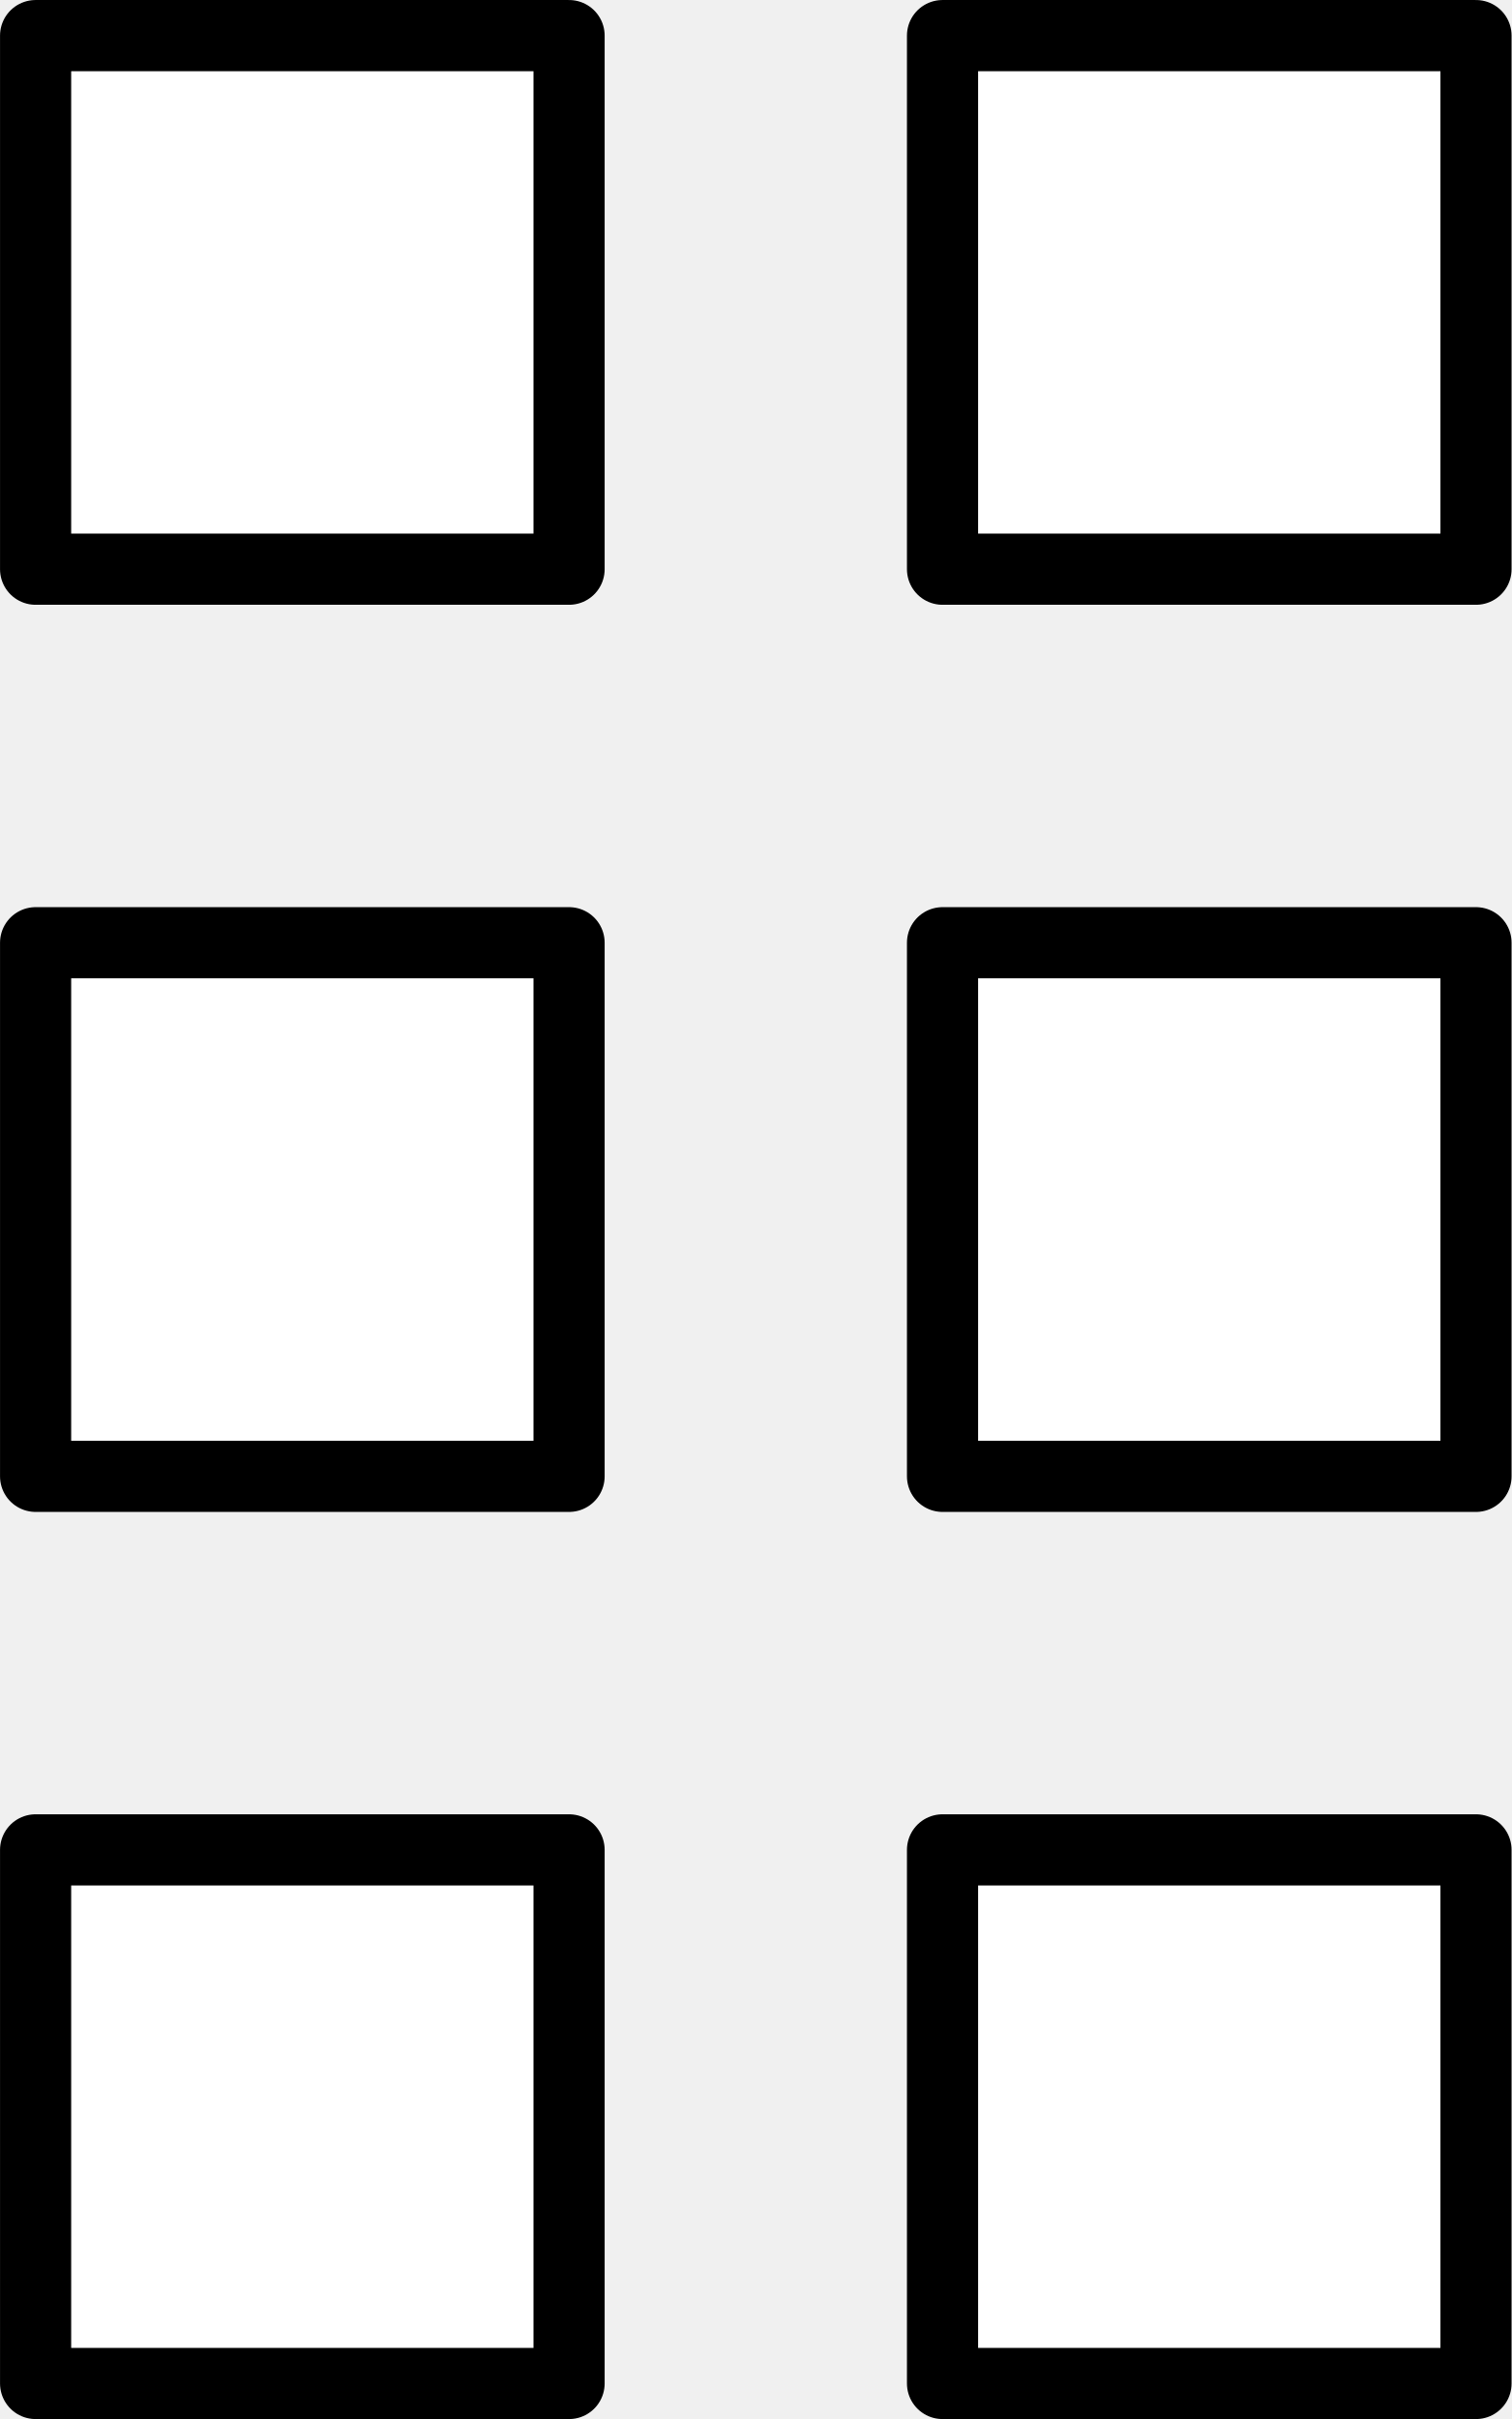
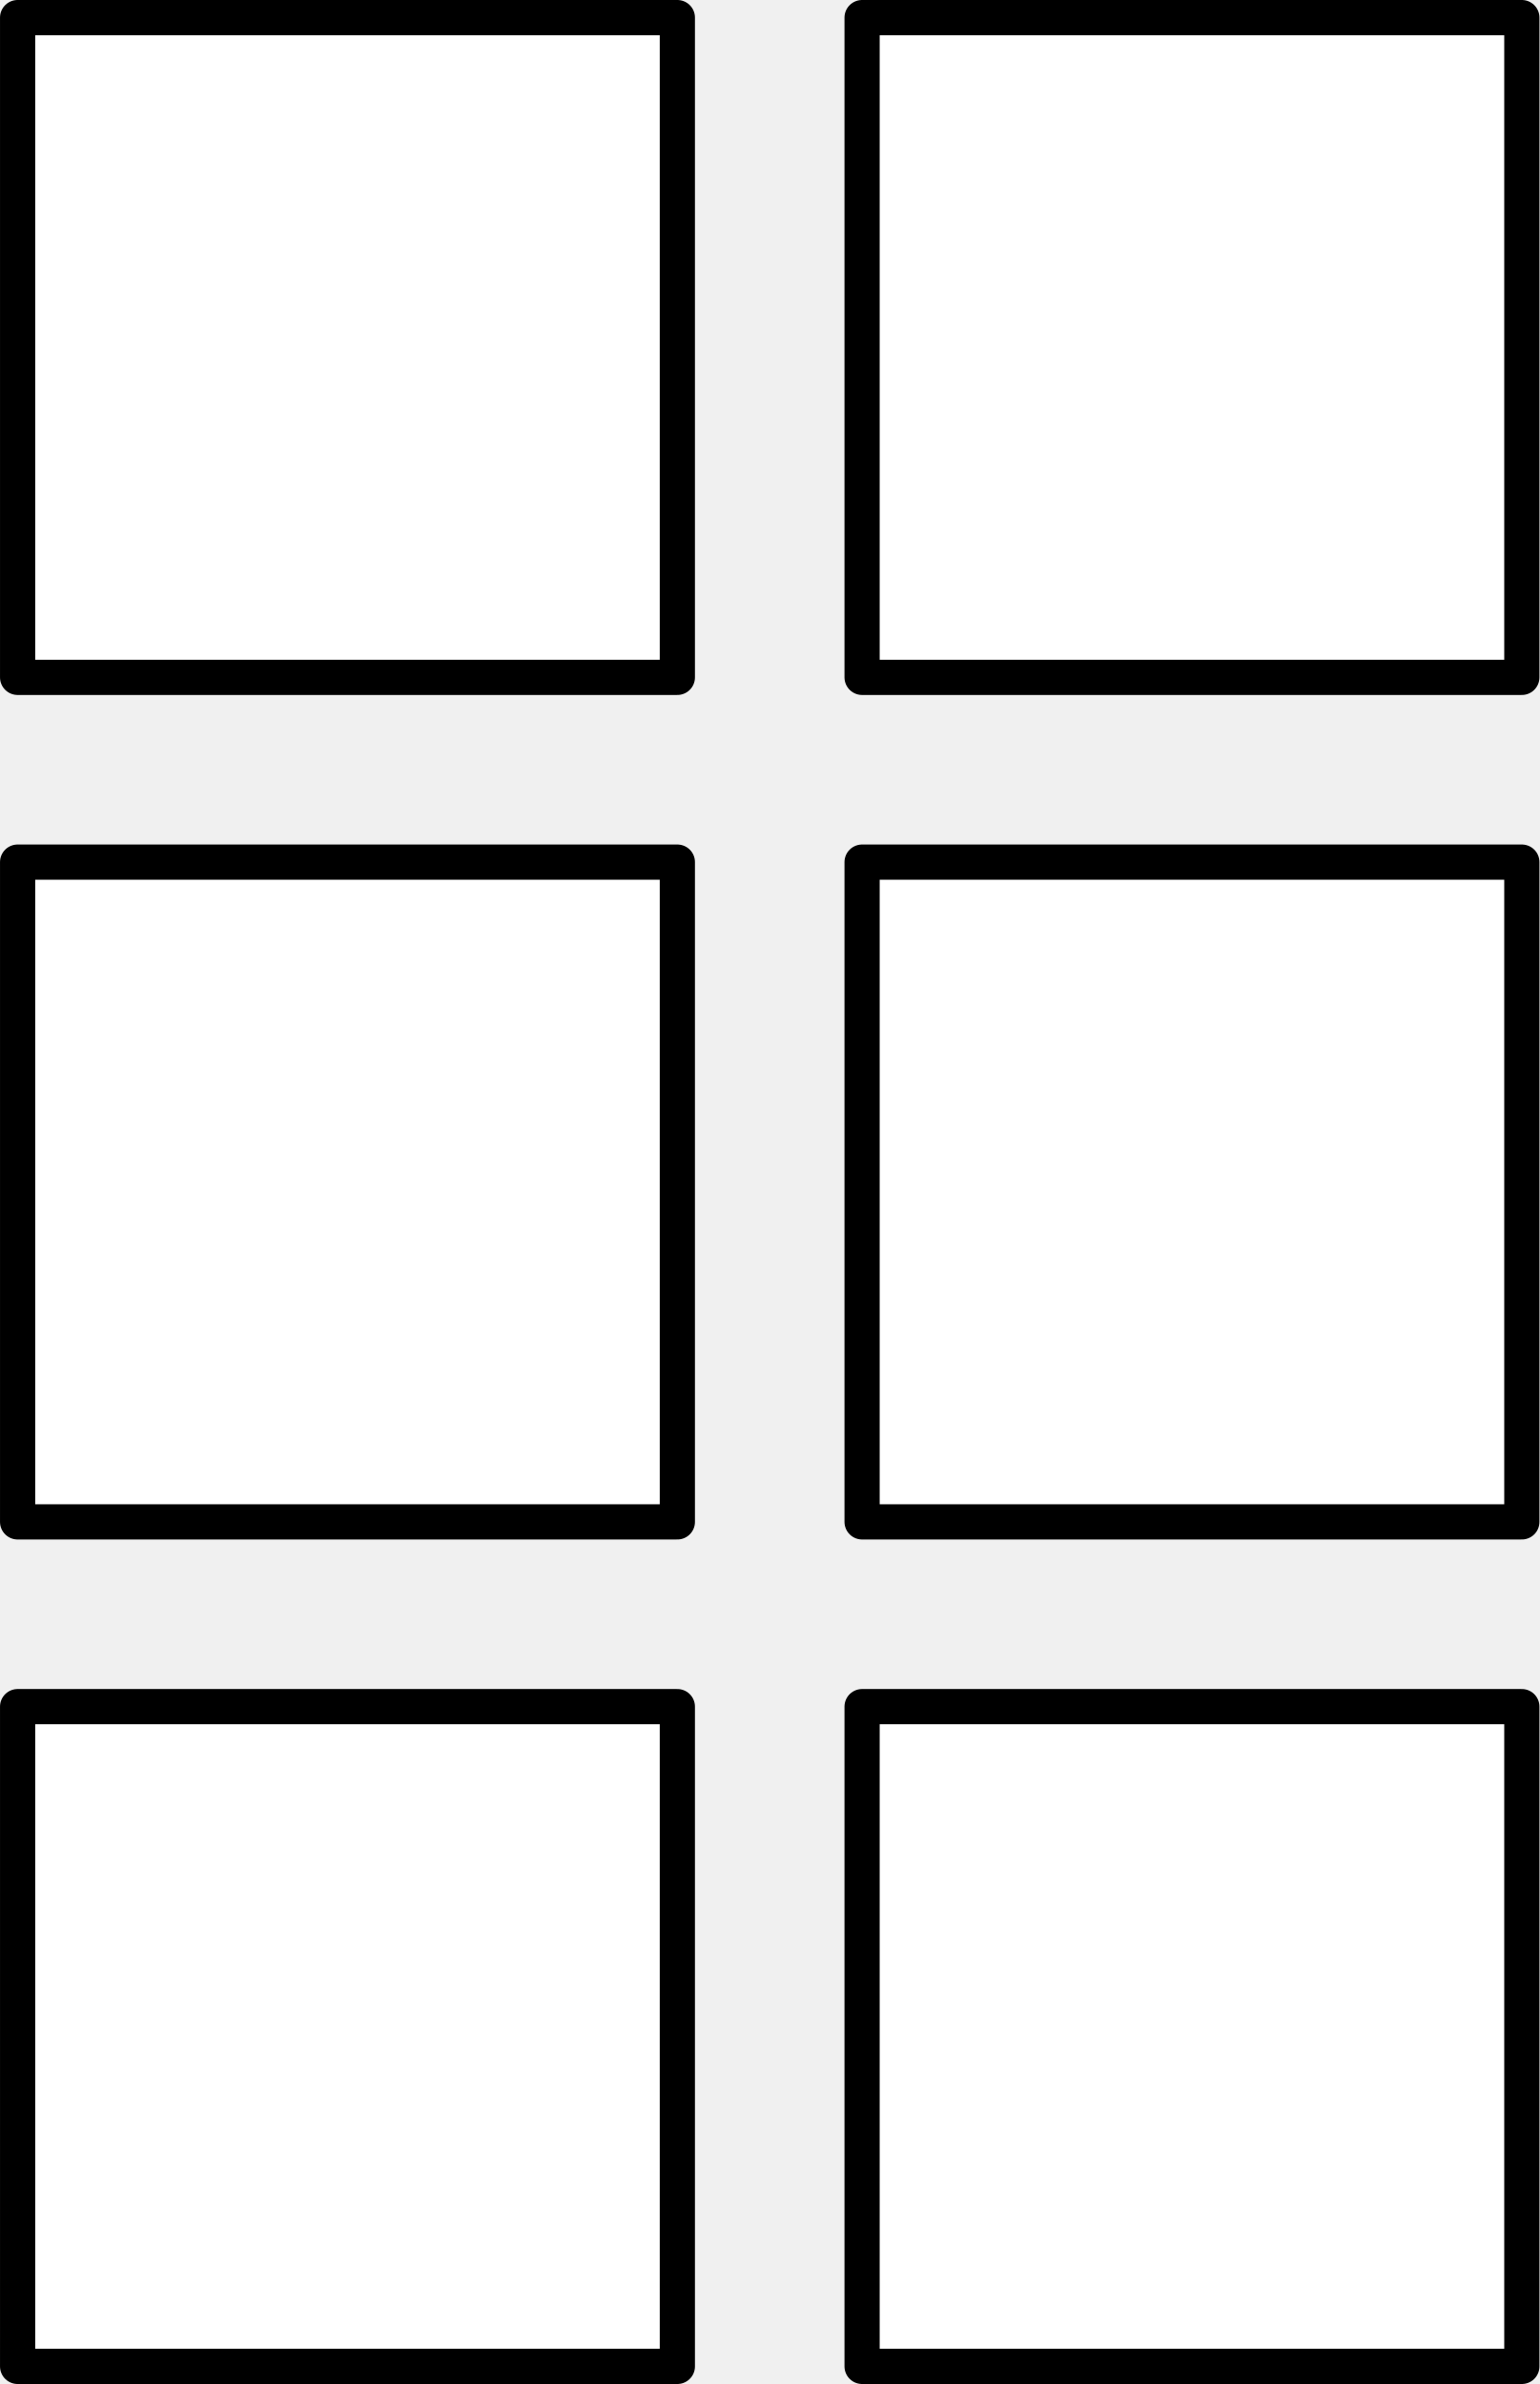
- <svg xmlns="http://www.w3.org/2000/svg" version="1.1" width="21.25pt" height="34pt" viewBox="59.534 87.358 21.25 34">
+ <svg xmlns="http://www.w3.org/2000/svg" version="1.1" width="43.75pt" height="67.75pt" viewBox="70.784 121.108 43.75 67.75">
  <g id="page1">
-     <g transform="matrix(0.996264 0 0 0.996264 59.5344 87.3583)">
-       <path d="M 0.502 33.626L 8.03 33.626L 8.03 26.098L 0.502 26.098L 0.502 33.626Z" fill="#ffffff" />
+     <g transform="matrix(0.996264 0 0 0.996264 70.7844 121.108)">
+       <path d="M 0.502 67.502L 19.322 67.502L 19.322 48.682L 0.502 48.682L 0.502 67.502Z" fill="#ffffff" />
    </g>
-     <g transform="matrix(0.996264 0 0 0.996264 59.5344 87.3583)">
-       <path d="M 0.502 33.626L 8.03 33.626L 8.03 26.098L 0.502 26.098L 0.502 33.626Z" fill="none" stroke="#000000" stroke-linecap="round" stroke-linejoin="round" stroke-miterlimit="10.037" stroke-width="1.004" />
+     <g transform="matrix(0.996264 0 0 0.996264 70.7844 121.108)">
+       <path d="M 0.502 67.502L 19.322 67.502L 19.322 48.682L 0.502 48.682L 0.502 67.502Z" fill="none" stroke="#000000" stroke-linecap="round" stroke-linejoin="round" stroke-miterlimit="10.037" stroke-width="1.004" />
    </g>
-     <g transform="matrix(0.996264 0 0 0.996264 59.5344 87.3583)">
-       <path d="M 0.502 20.828L 8.03 20.828L 8.03 13.3L 0.502 13.3L 0.502 20.828Z" fill="#ffffff" />
+     <g transform="matrix(0.996264 0 0 0.996264 70.7844 121.108)">
+       <path d="M 0.502 43.412L 19.322 43.412L 19.322 24.592L 0.502 24.592L 0.502 43.412Z" fill="#ffffff" />
    </g>
-     <g transform="matrix(0.996264 0 0 0.996264 59.5344 87.3583)">
-       <path d="M 0.502 20.828L 8.03 20.828L 8.03 13.3L 0.502 13.3L 0.502 20.828Z" fill="none" stroke="#000000" stroke-linecap="round" stroke-linejoin="round" stroke-miterlimit="10.037" stroke-width="1.004" />
+     <g transform="matrix(0.996264 0 0 0.996264 70.7844 121.108)">
+       <path d="M 0.502 43.412L 19.322 43.412L 19.322 24.592L 0.502 24.592L 0.502 43.412Z" fill="none" stroke="#000000" stroke-linecap="round" stroke-linejoin="round" stroke-miterlimit="10.037" stroke-width="1.004" />
    </g>
-     <g transform="matrix(0.996264 0 0 0.996264 59.5344 87.3583)">
-       <path d="M 0.502 8.03L 8.03 8.03L 8.03 0.502L 0.502 0.502L 0.502 8.03Z" fill="#ffffff" />
+     <g transform="matrix(0.996264 0 0 0.996264 70.7844 121.108)">
+       <path d="M 0.502 19.322L 19.322 19.322L 19.322 0.502L 0.502 0.502L 0.502 19.322Z" fill="#ffffff" />
    </g>
-     <g transform="matrix(0.996264 0 0 0.996264 59.5344 87.3583)">
-       <path d="M 0.502 8.03L 8.03 8.03L 8.03 0.502L 0.502 0.502L 0.502 8.03Z" fill="none" stroke="#000000" stroke-linecap="round" stroke-linejoin="round" stroke-miterlimit="10.037" stroke-width="1.004" />
+     <g transform="matrix(0.996264 0 0 0.996264 70.7844 121.108)">
+       <path d="M 0.502 19.322L 19.322 19.322L 19.322 0.502L 0.502 0.502L 0.502 19.322Z" fill="none" stroke="#000000" stroke-linecap="round" stroke-linejoin="round" stroke-miterlimit="10.037" stroke-width="1.004" />
    </g>
-     <g transform="matrix(0.996264 0 0 0.996264 59.5344 87.3583)">
-       <path d="M 13.3 33.626L 20.828 33.626L 20.828 26.098L 13.3 26.098L 13.3 33.626Z" fill="#ffffff" />
+     <g transform="matrix(0.996264 0 0 0.996264 70.7844 121.108)">
+       <path d="M 24.592 67.502L 43.412 67.502L 43.412 48.682L 24.592 48.682L 24.592 67.502Z" fill="#ffffff" />
    </g>
-     <g transform="matrix(0.996264 0 0 0.996264 59.5344 87.3583)">
-       <path d="M 13.3 33.626L 20.828 33.626L 20.828 26.098L 13.3 26.098L 13.3 33.626Z" fill="none" stroke="#000000" stroke-linecap="round" stroke-linejoin="round" stroke-miterlimit="10.037" stroke-width="1.004" />
+     <g transform="matrix(0.996264 0 0 0.996264 70.7844 121.108)">
+       <path d="M 24.592 67.502L 43.412 67.502L 43.412 48.682L 24.592 48.682L 24.592 67.502Z" fill="none" stroke="#000000" stroke-linecap="round" stroke-linejoin="round" stroke-miterlimit="10.037" stroke-width="1.004" />
    </g>
-     <g transform="matrix(0.996264 0 0 0.996264 59.5344 87.3583)">
-       <path d="M 13.3 20.828L 20.828 20.828L 20.828 13.3L 13.3 13.3L 13.3 20.828Z" fill="#ffffff" />
+     <g transform="matrix(0.996264 0 0 0.996264 70.7844 121.108)">
+       <path d="M 24.592 43.412L 43.412 43.412L 43.412 24.592L 24.592 24.592L 24.592 43.412Z" fill="#ffffff" />
    </g>
-     <g transform="matrix(0.996264 0 0 0.996264 59.5344 87.3583)">
-       <path d="M 13.3 20.828L 20.828 20.828L 20.828 13.3L 13.3 13.3L 13.3 20.828Z" fill="none" stroke="#000000" stroke-linecap="round" stroke-linejoin="round" stroke-miterlimit="10.037" stroke-width="1.004" />
+     <g transform="matrix(0.996264 0 0 0.996264 70.7844 121.108)">
+       <path d="M 24.592 43.412L 43.412 43.412L 43.412 24.592L 24.592 24.592L 24.592 43.412Z" fill="none" stroke="#000000" stroke-linecap="round" stroke-linejoin="round" stroke-miterlimit="10.037" stroke-width="1.004" />
    </g>
-     <g transform="matrix(0.996264 0 0 0.996264 59.5344 87.3583)">
-       <path d="M 13.3 8.03L 20.828 8.03L 20.828 0.502L 13.3 0.502L 13.3 8.03Z" fill="#ffffff" />
+     <g transform="matrix(0.996264 0 0 0.996264 70.7844 121.108)">
+       <path d="M 24.592 19.322L 43.412 19.322L 43.412 0.502L 24.592 0.502L 24.592 19.322Z" fill="#ffffff" />
    </g>
-     <g transform="matrix(0.996264 0 0 0.996264 59.5344 87.3583)">
-       <path d="M 13.3 8.03L 20.828 8.03L 20.828 0.502L 13.3 0.502L 13.3 8.03Z" fill="none" stroke="#000000" stroke-linecap="round" stroke-linejoin="round" stroke-miterlimit="10.037" stroke-width="1.004" />
+     <g transform="matrix(0.996264 0 0 0.996264 70.7844 121.108)">
+       <path d="M 24.592 19.322L 43.412 19.322L 43.412 0.502L 24.592 0.502L 24.592 19.322Z" fill="none" stroke="#000000" stroke-linecap="round" stroke-linejoin="round" stroke-miterlimit="10.037" stroke-width="1.004" />
    </g>
  </g>
</svg>
